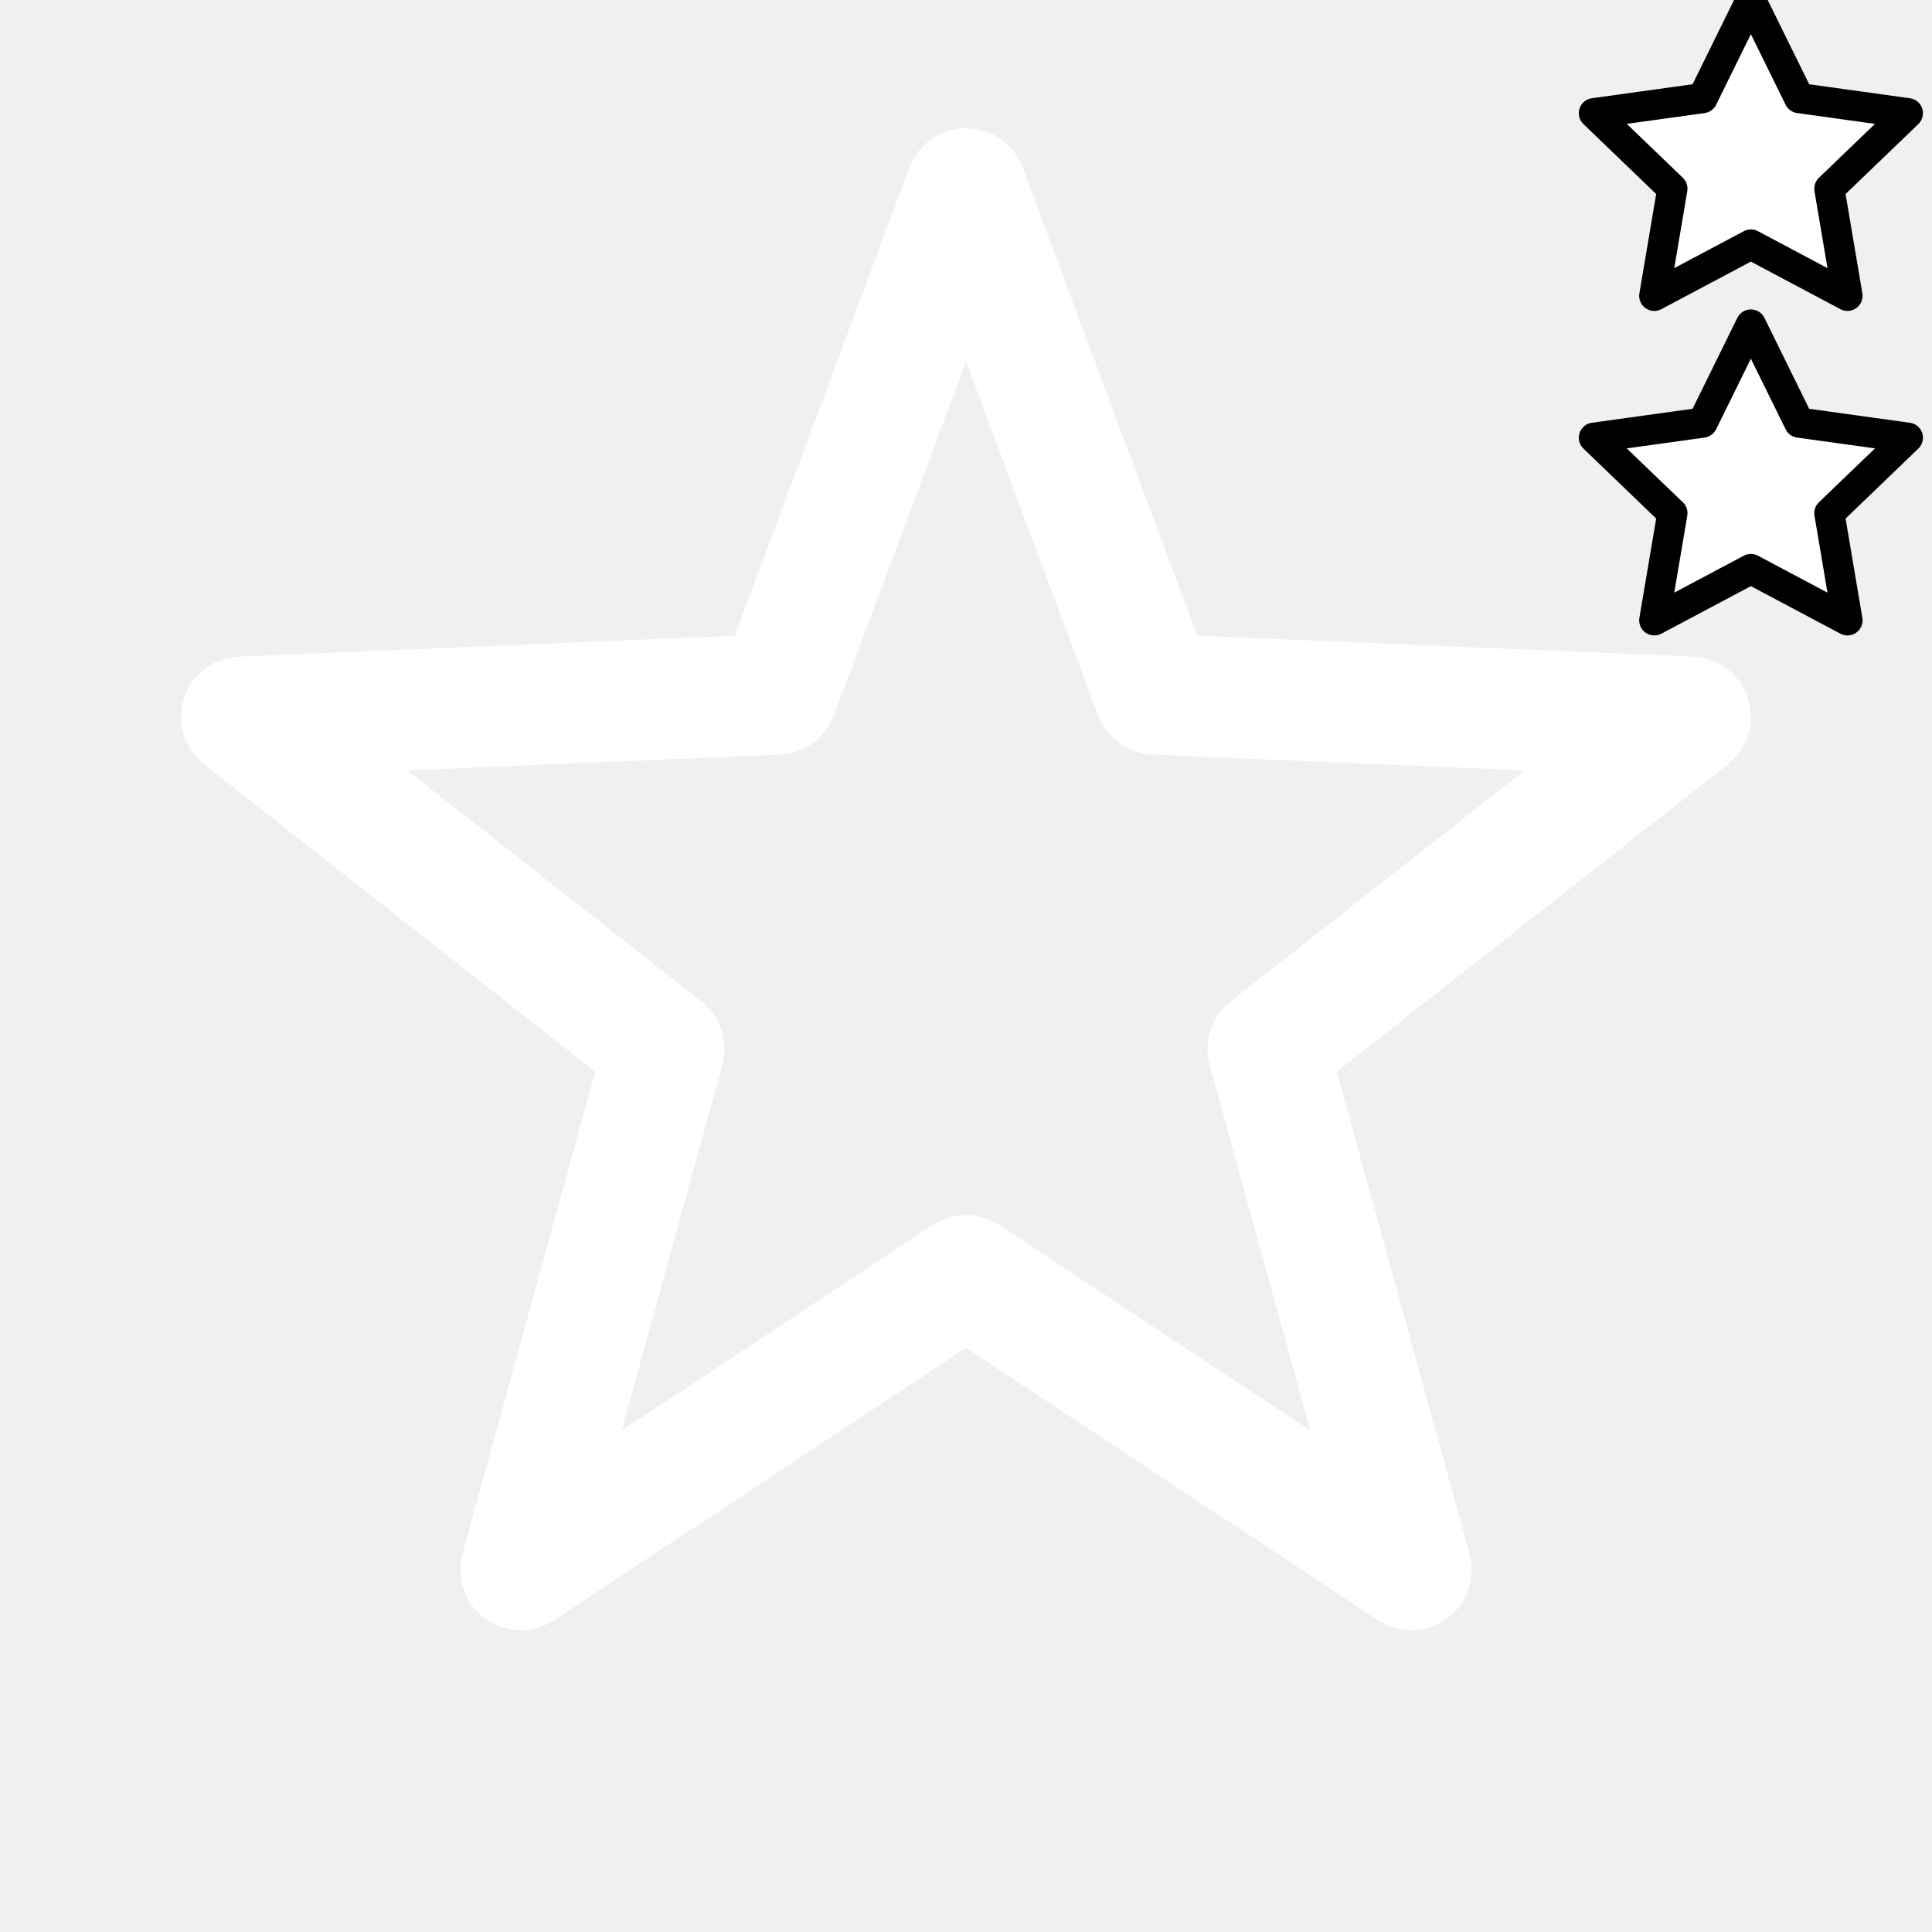
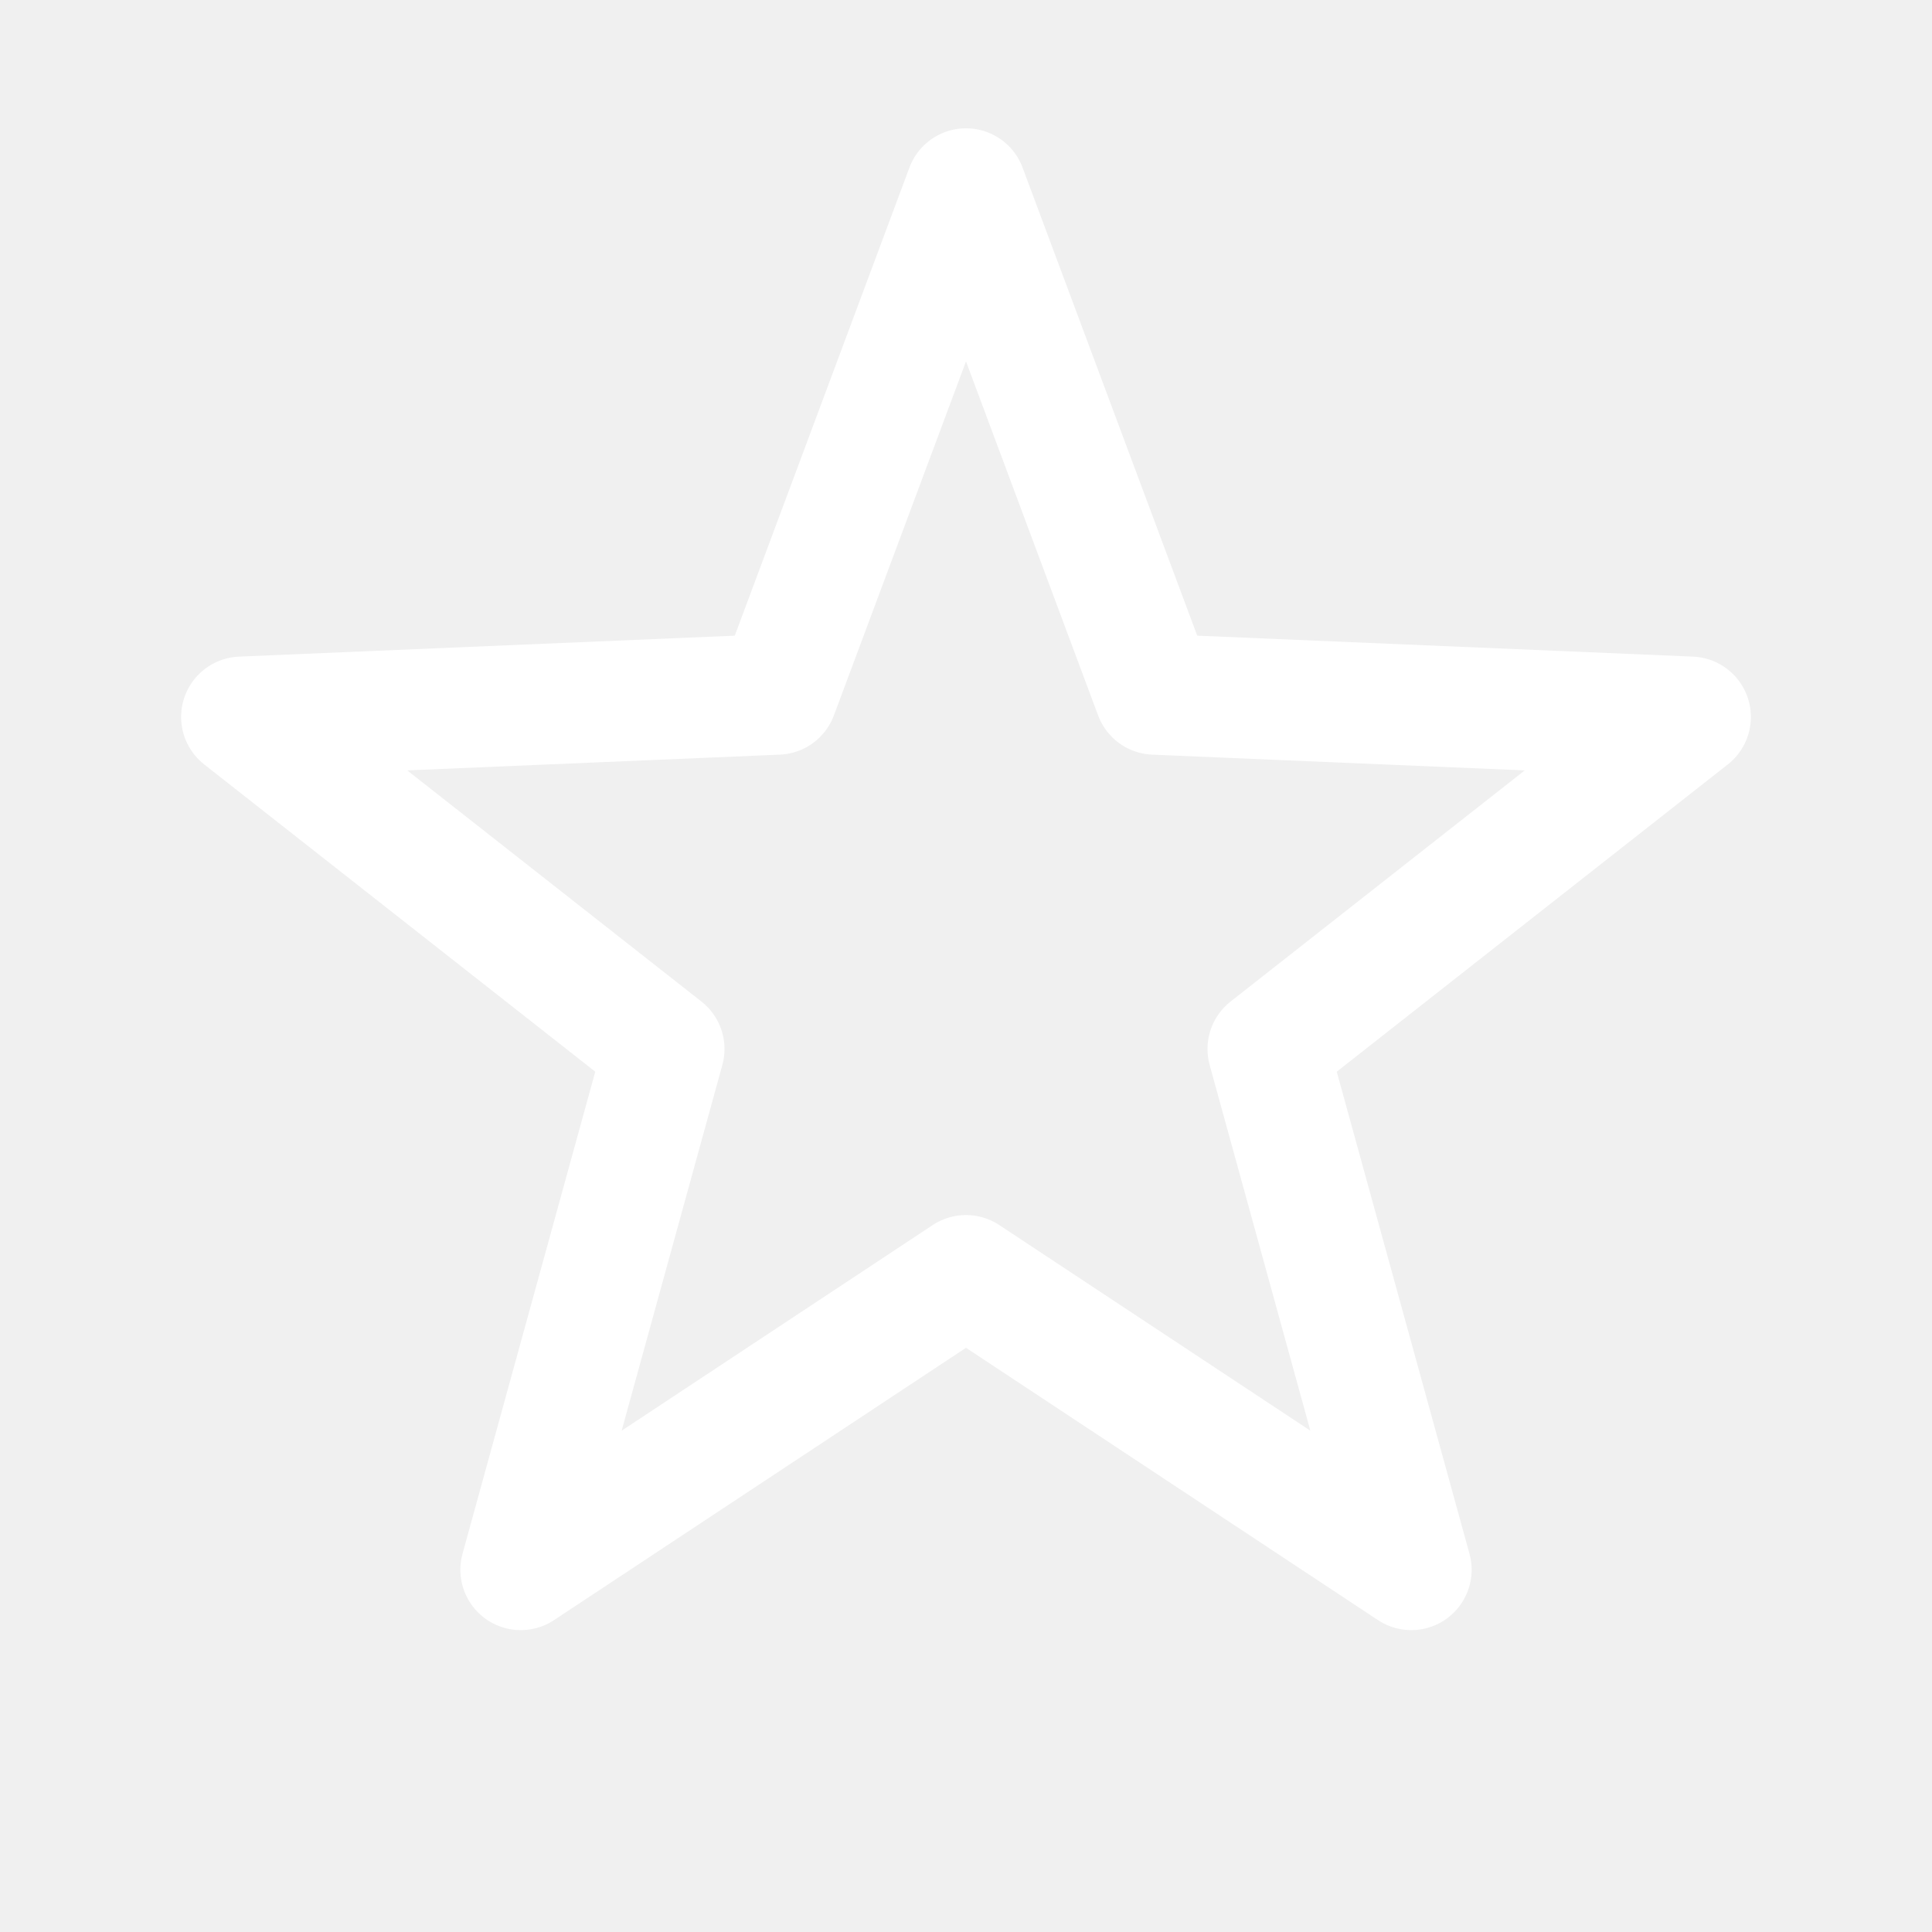
<svg xmlns="http://www.w3.org/2000/svg" viewBox="0 0 256 256" fill="none" stroke="#fff" stroke-width="16" stroke-linecap="round" stroke-linejoin="round">
  <path d="m128 25 25 67 71 3-56 44 19 69-59-39-59 39 19-69-56-44 71-3z" />
-   <g fill="#fff" stroke="#000" stroke-width="2" stroke-linejoin="round">
-     <g transform="translate(0 0) translate(232 20) scale(2) translate(-232 -20)">
-       <path d="m232 10 3.2 6.5 7.2 1-5.2 5 1.2 7.1-6.4-3.4-6.4 3.4 1.2-7.1-5.2-5 7.2-1z" />
-     </g>
-     <g transform="translate(0 43) translate(232 20) scale(2) translate(-232 -20)">
-       <path d="m232 10 3.2 6.5 7.2 1-5.2 5 1.2 7.1-6.4-3.4-6.4 3.4 1.2-7.1-5.2-5 7.2-1z" />
-     </g>
-   </g>
</svg>
